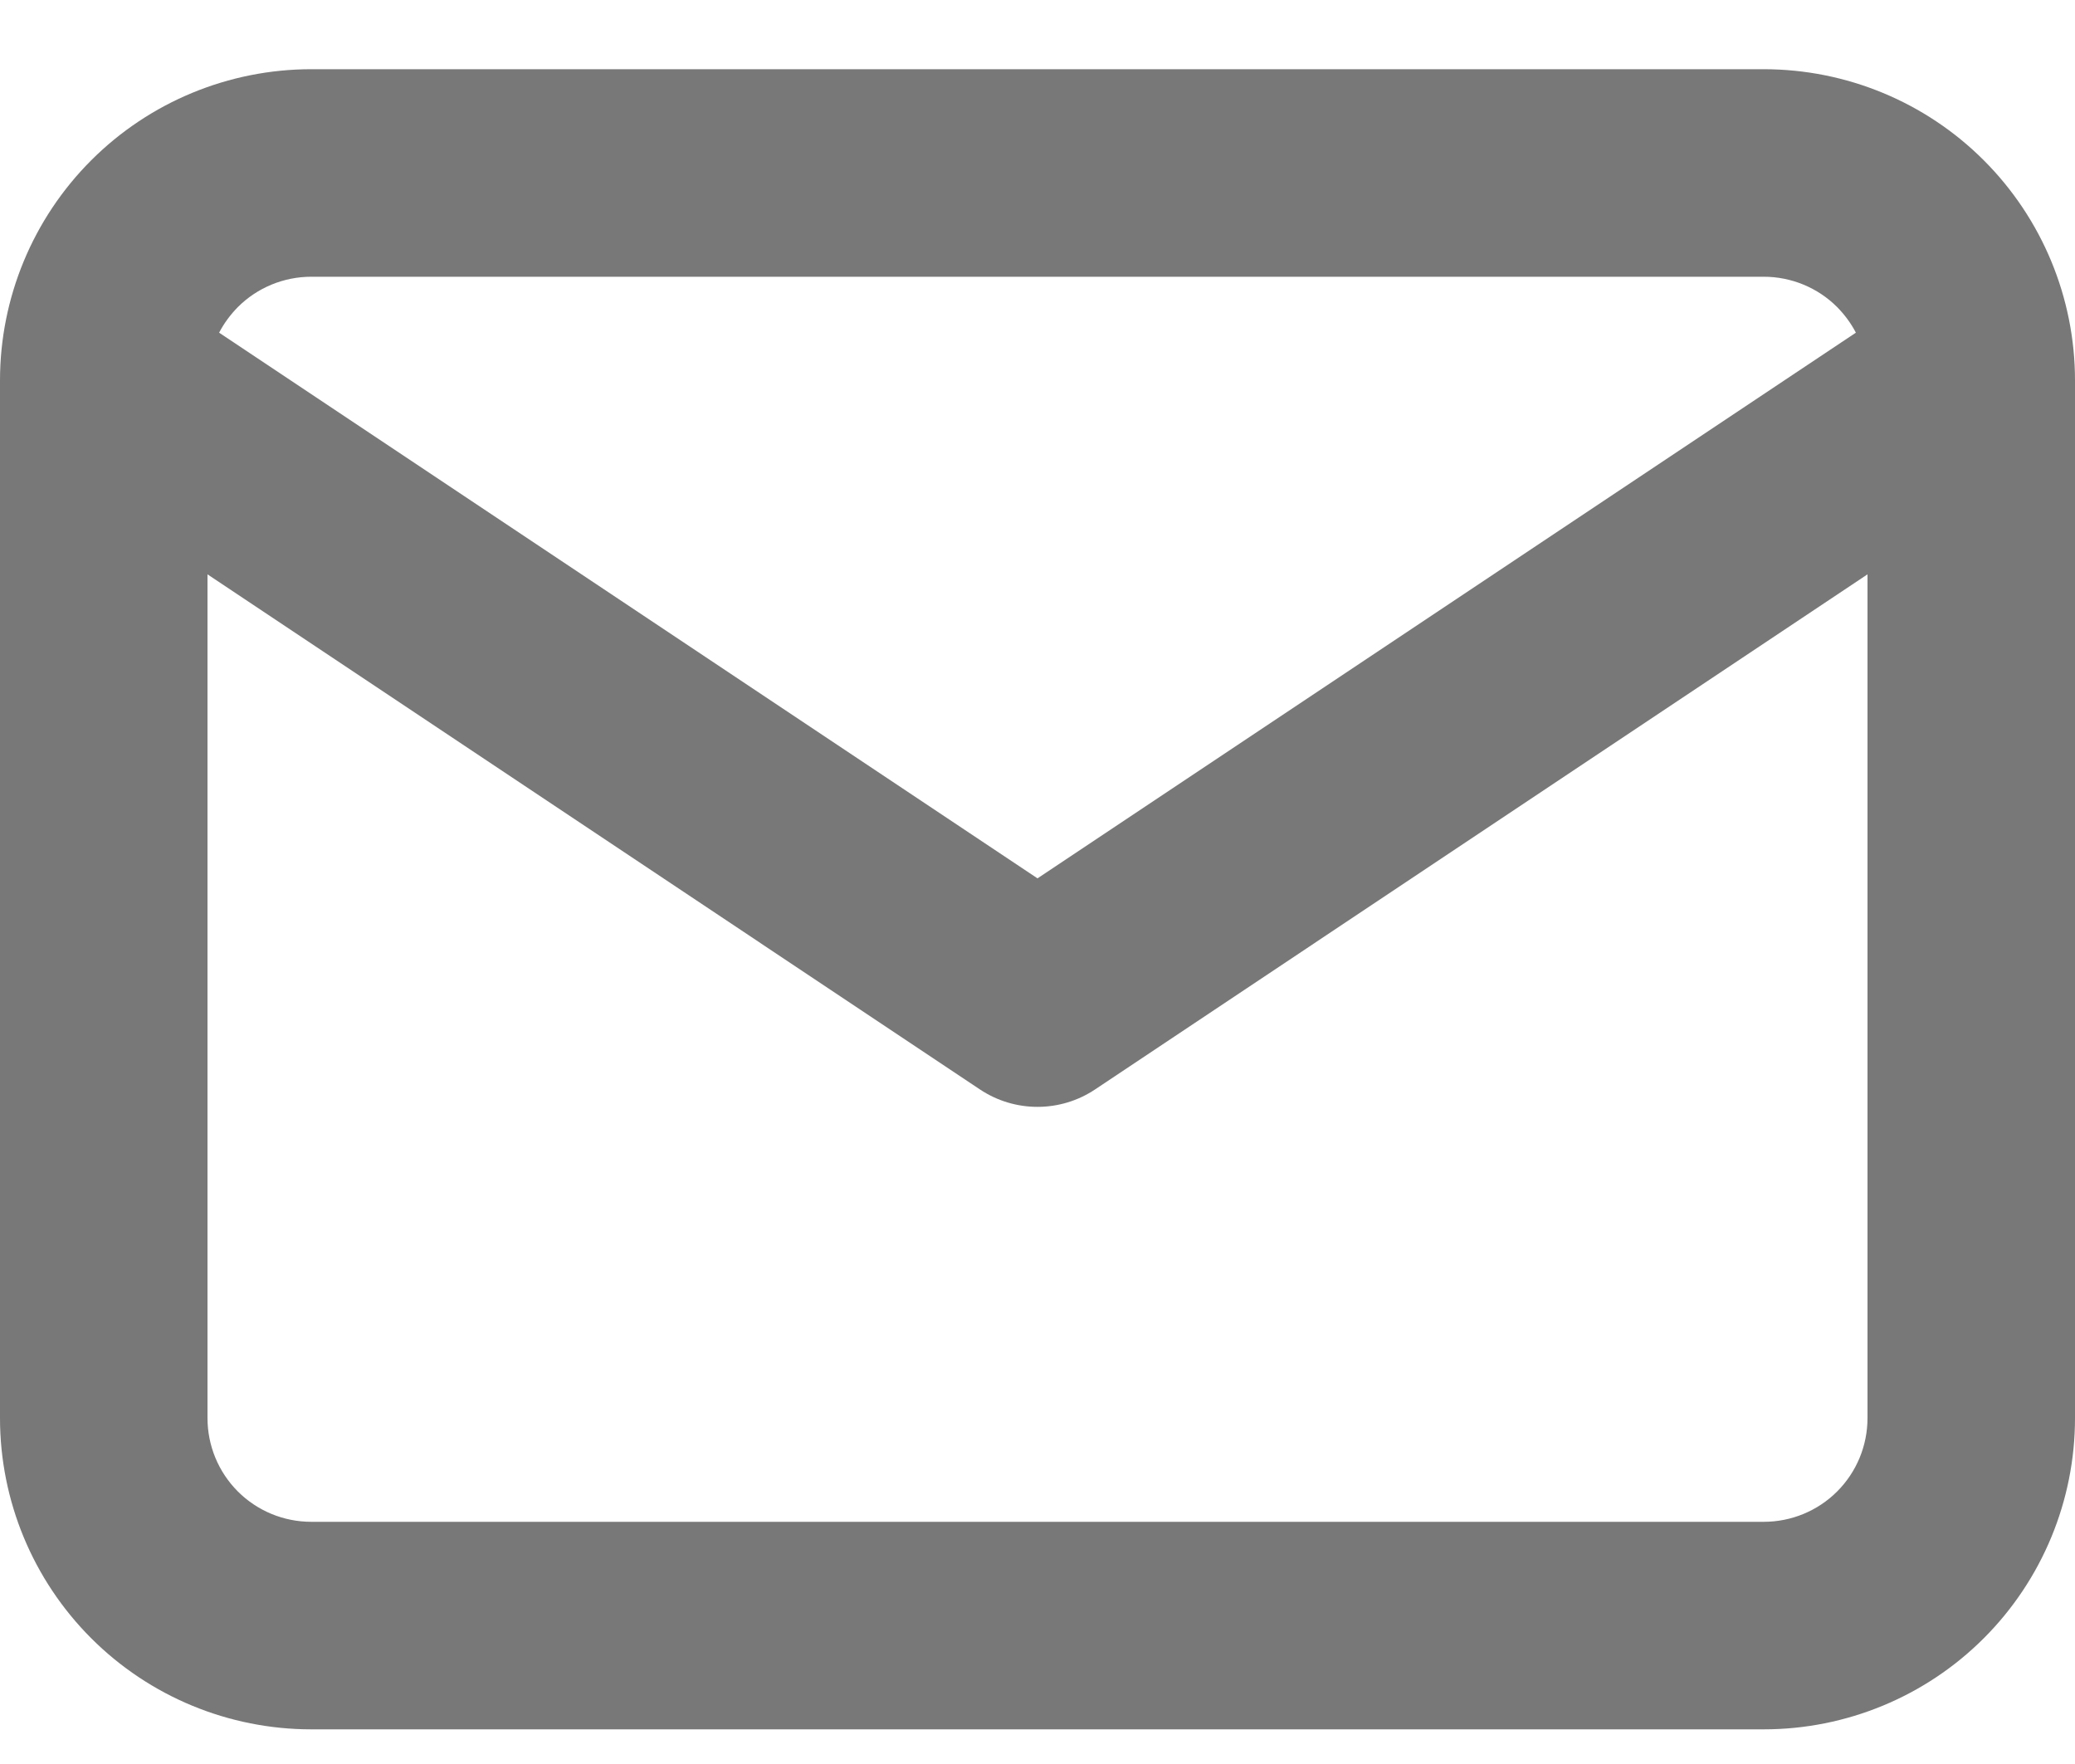
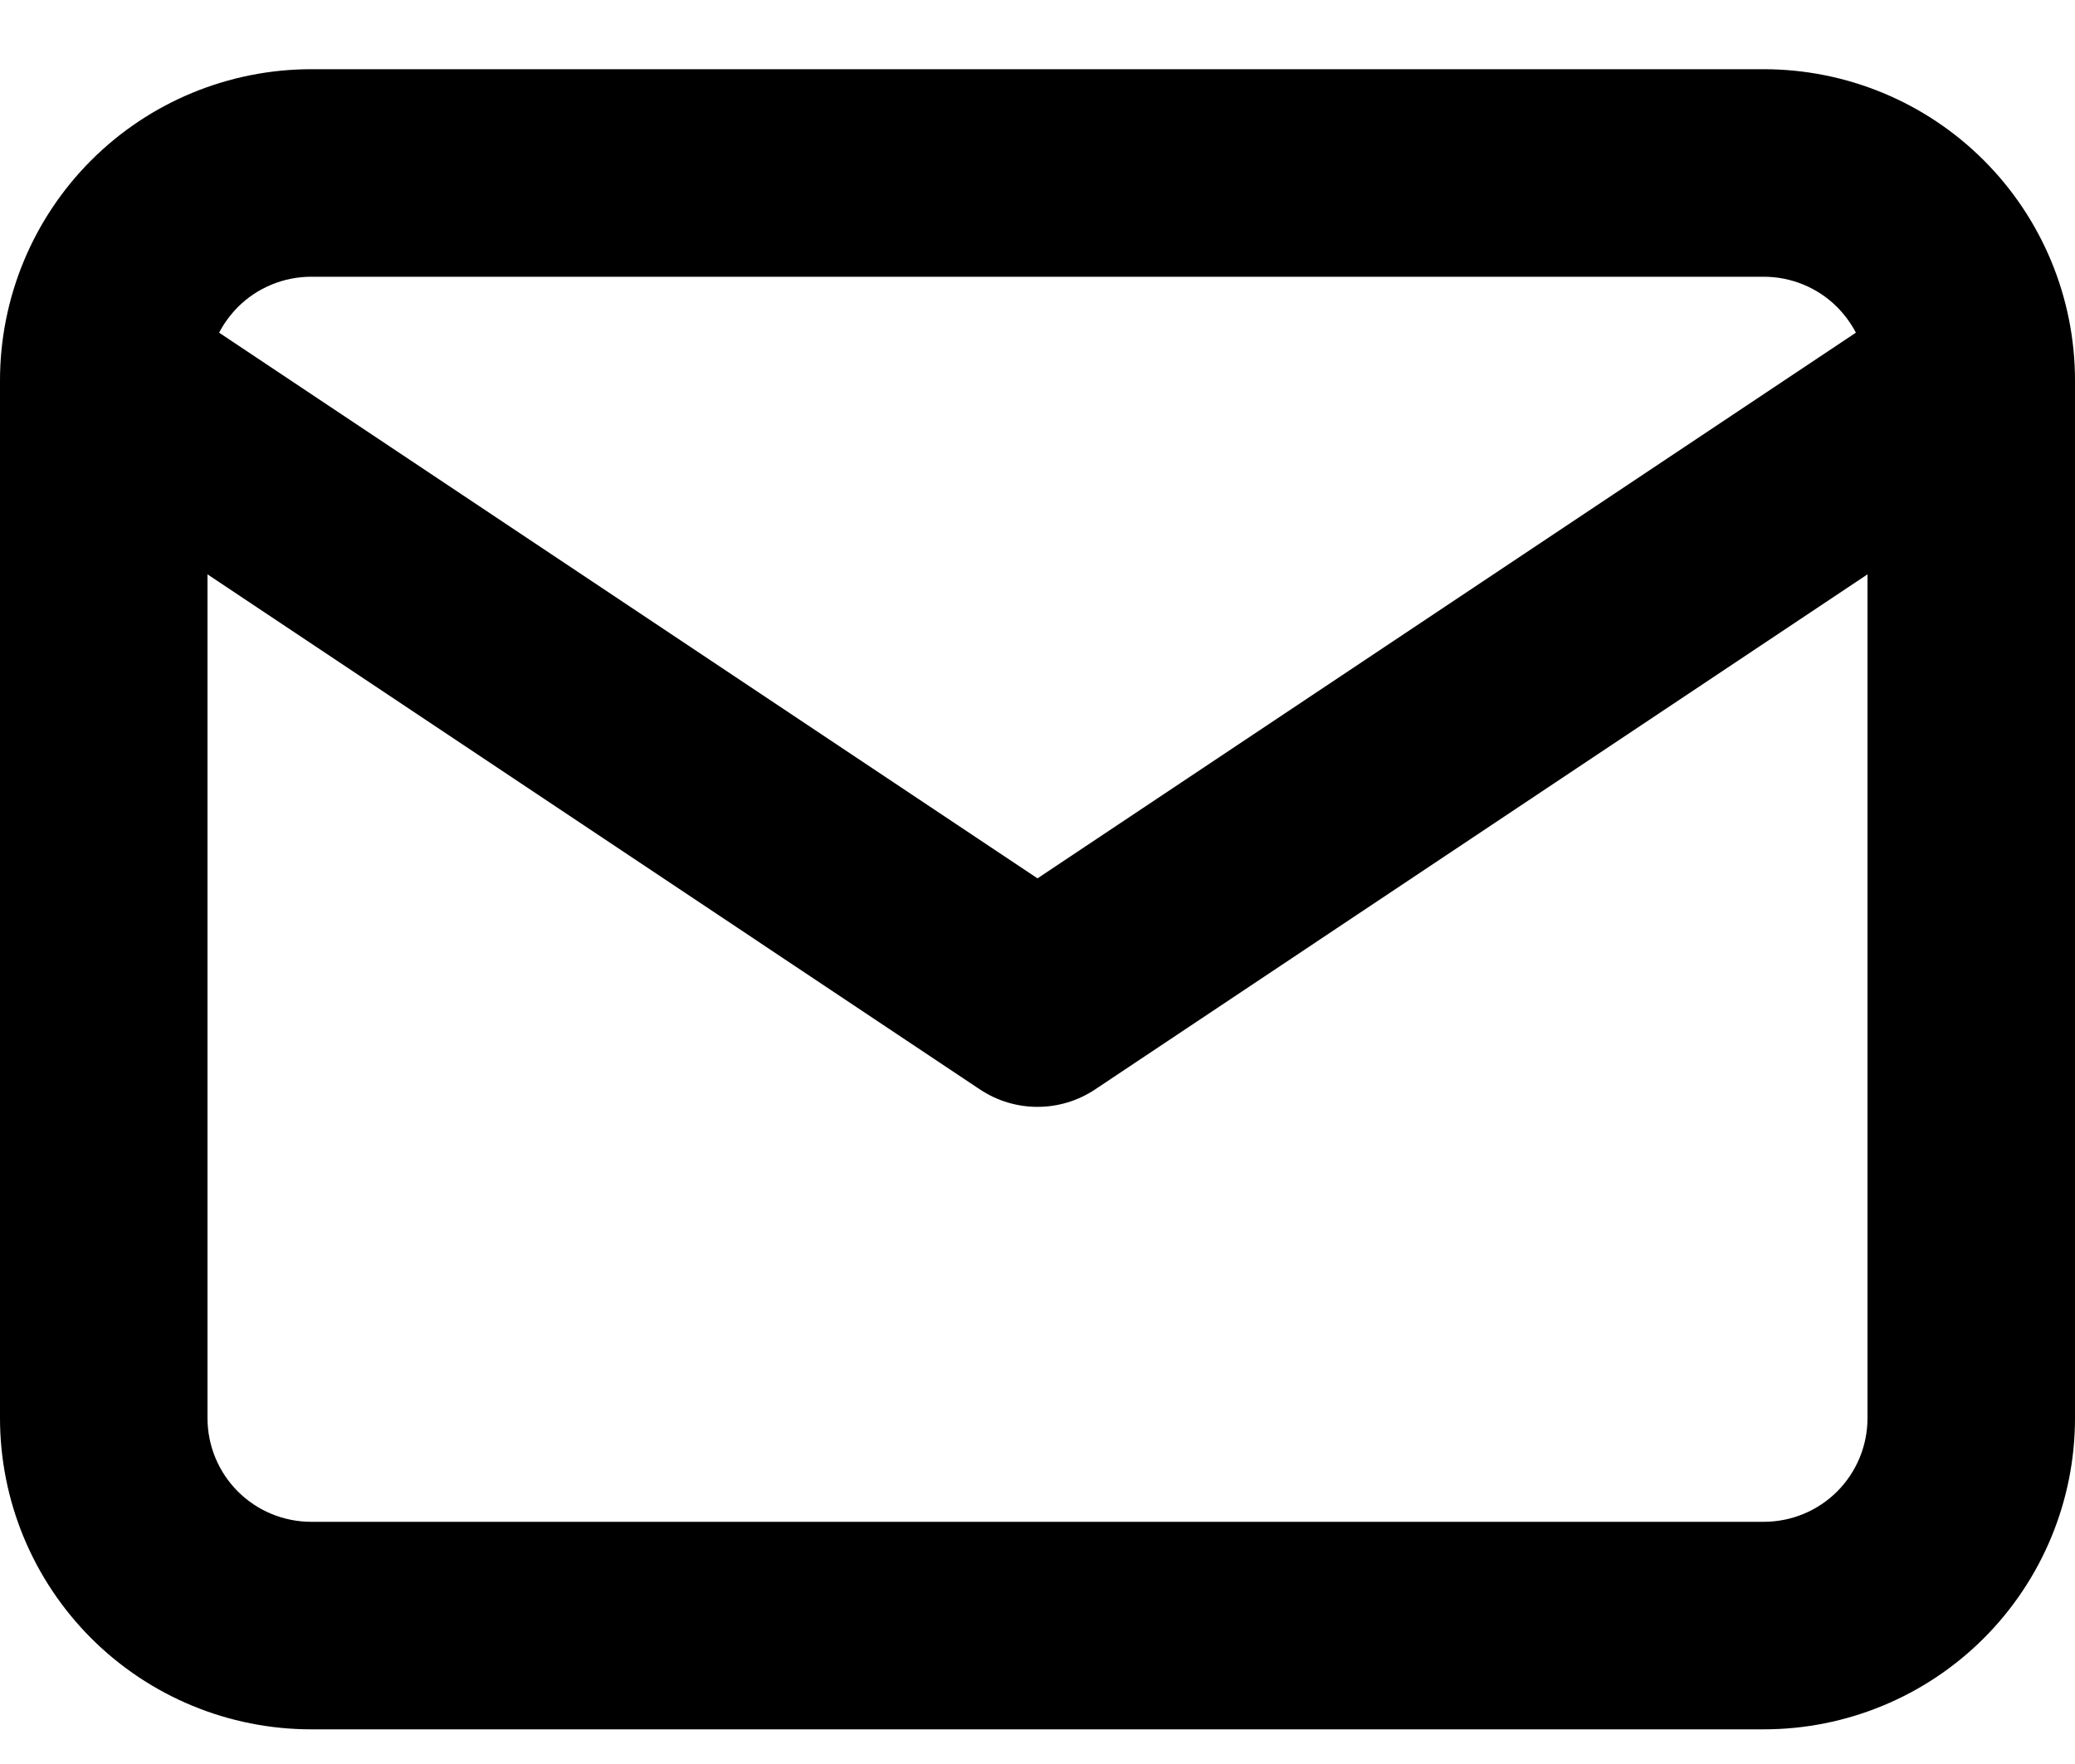
<svg xmlns="http://www.w3.org/2000/svg" width="20" height="17" viewBox="0 0 20 17" fill="none">
-   <path fill-rule="evenodd" clip-rule="evenodd" d="M3 2.667C2.735 2.667 2.48 2.772 2.293 2.959C2.22 3.033 2.159 3.116 2.112 3.206L10 8.465L17.888 3.206C17.841 3.116 17.78 3.033 17.707 2.959C17.52 2.772 17.265 2.667 17 2.667H3ZM18 5.535L10.555 10.499C10.219 10.723 9.781 10.723 9.445 10.499L2 5.535V13.666C2 13.932 2.105 14.186 2.293 14.374C2.48 14.561 2.735 14.666 3 14.666H17C17.265 14.666 17.52 14.561 17.707 14.374C17.895 14.186 18 13.932 18 13.666V5.535ZM0.879 1.545C1.441 0.983 2.204 0.667 3 0.667H17C17.796 0.667 18.559 0.983 19.121 1.545C19.684 2.108 20 2.871 20 3.667V13.666C20 14.462 19.684 15.225 19.121 15.788C18.559 16.35 17.796 16.666 17 16.666H3C2.204 16.666 1.441 16.35 0.879 15.788C0.316 15.225 0 14.462 0 13.666V3.667C0 2.871 0.316 2.108 0.879 1.545Z" fill="#787878" />
+   <path fill-rule="evenodd" clip-rule="evenodd" d="M3 2.667C2.735 2.667 2.48 2.772 2.293 2.959C2.22 3.033 2.159 3.116 2.112 3.206L10 8.465L17.888 3.206C17.841 3.116 17.78 3.033 17.707 2.959C17.52 2.772 17.265 2.667 17 2.667H3ZM18 5.535L10.555 10.499C10.219 10.723 9.781 10.723 9.445 10.499L2 5.535V13.666C2 13.932 2.105 14.186 2.293 14.374C2.48 14.561 2.735 14.666 3 14.666H17C17.265 14.666 17.52 14.561 17.707 14.374C17.895 14.186 18 13.932 18 13.666V5.535ZM0.879 1.545C1.441 0.983 2.204 0.667 3 0.667H17C17.796 0.667 18.559 0.983 19.121 1.545C19.684 2.108 20 2.871 20 3.667V13.666C20 14.462 19.684 15.225 19.121 15.788C18.559 16.35 17.796 16.666 17 16.666H3C2.204 16.666 1.441 16.35 0.879 15.788C0.316 15.225 0 14.462 0 13.666V3.667C0 2.871 0.316 2.108 0.879 1.545Z" fill="currentColor" />
</svg>
